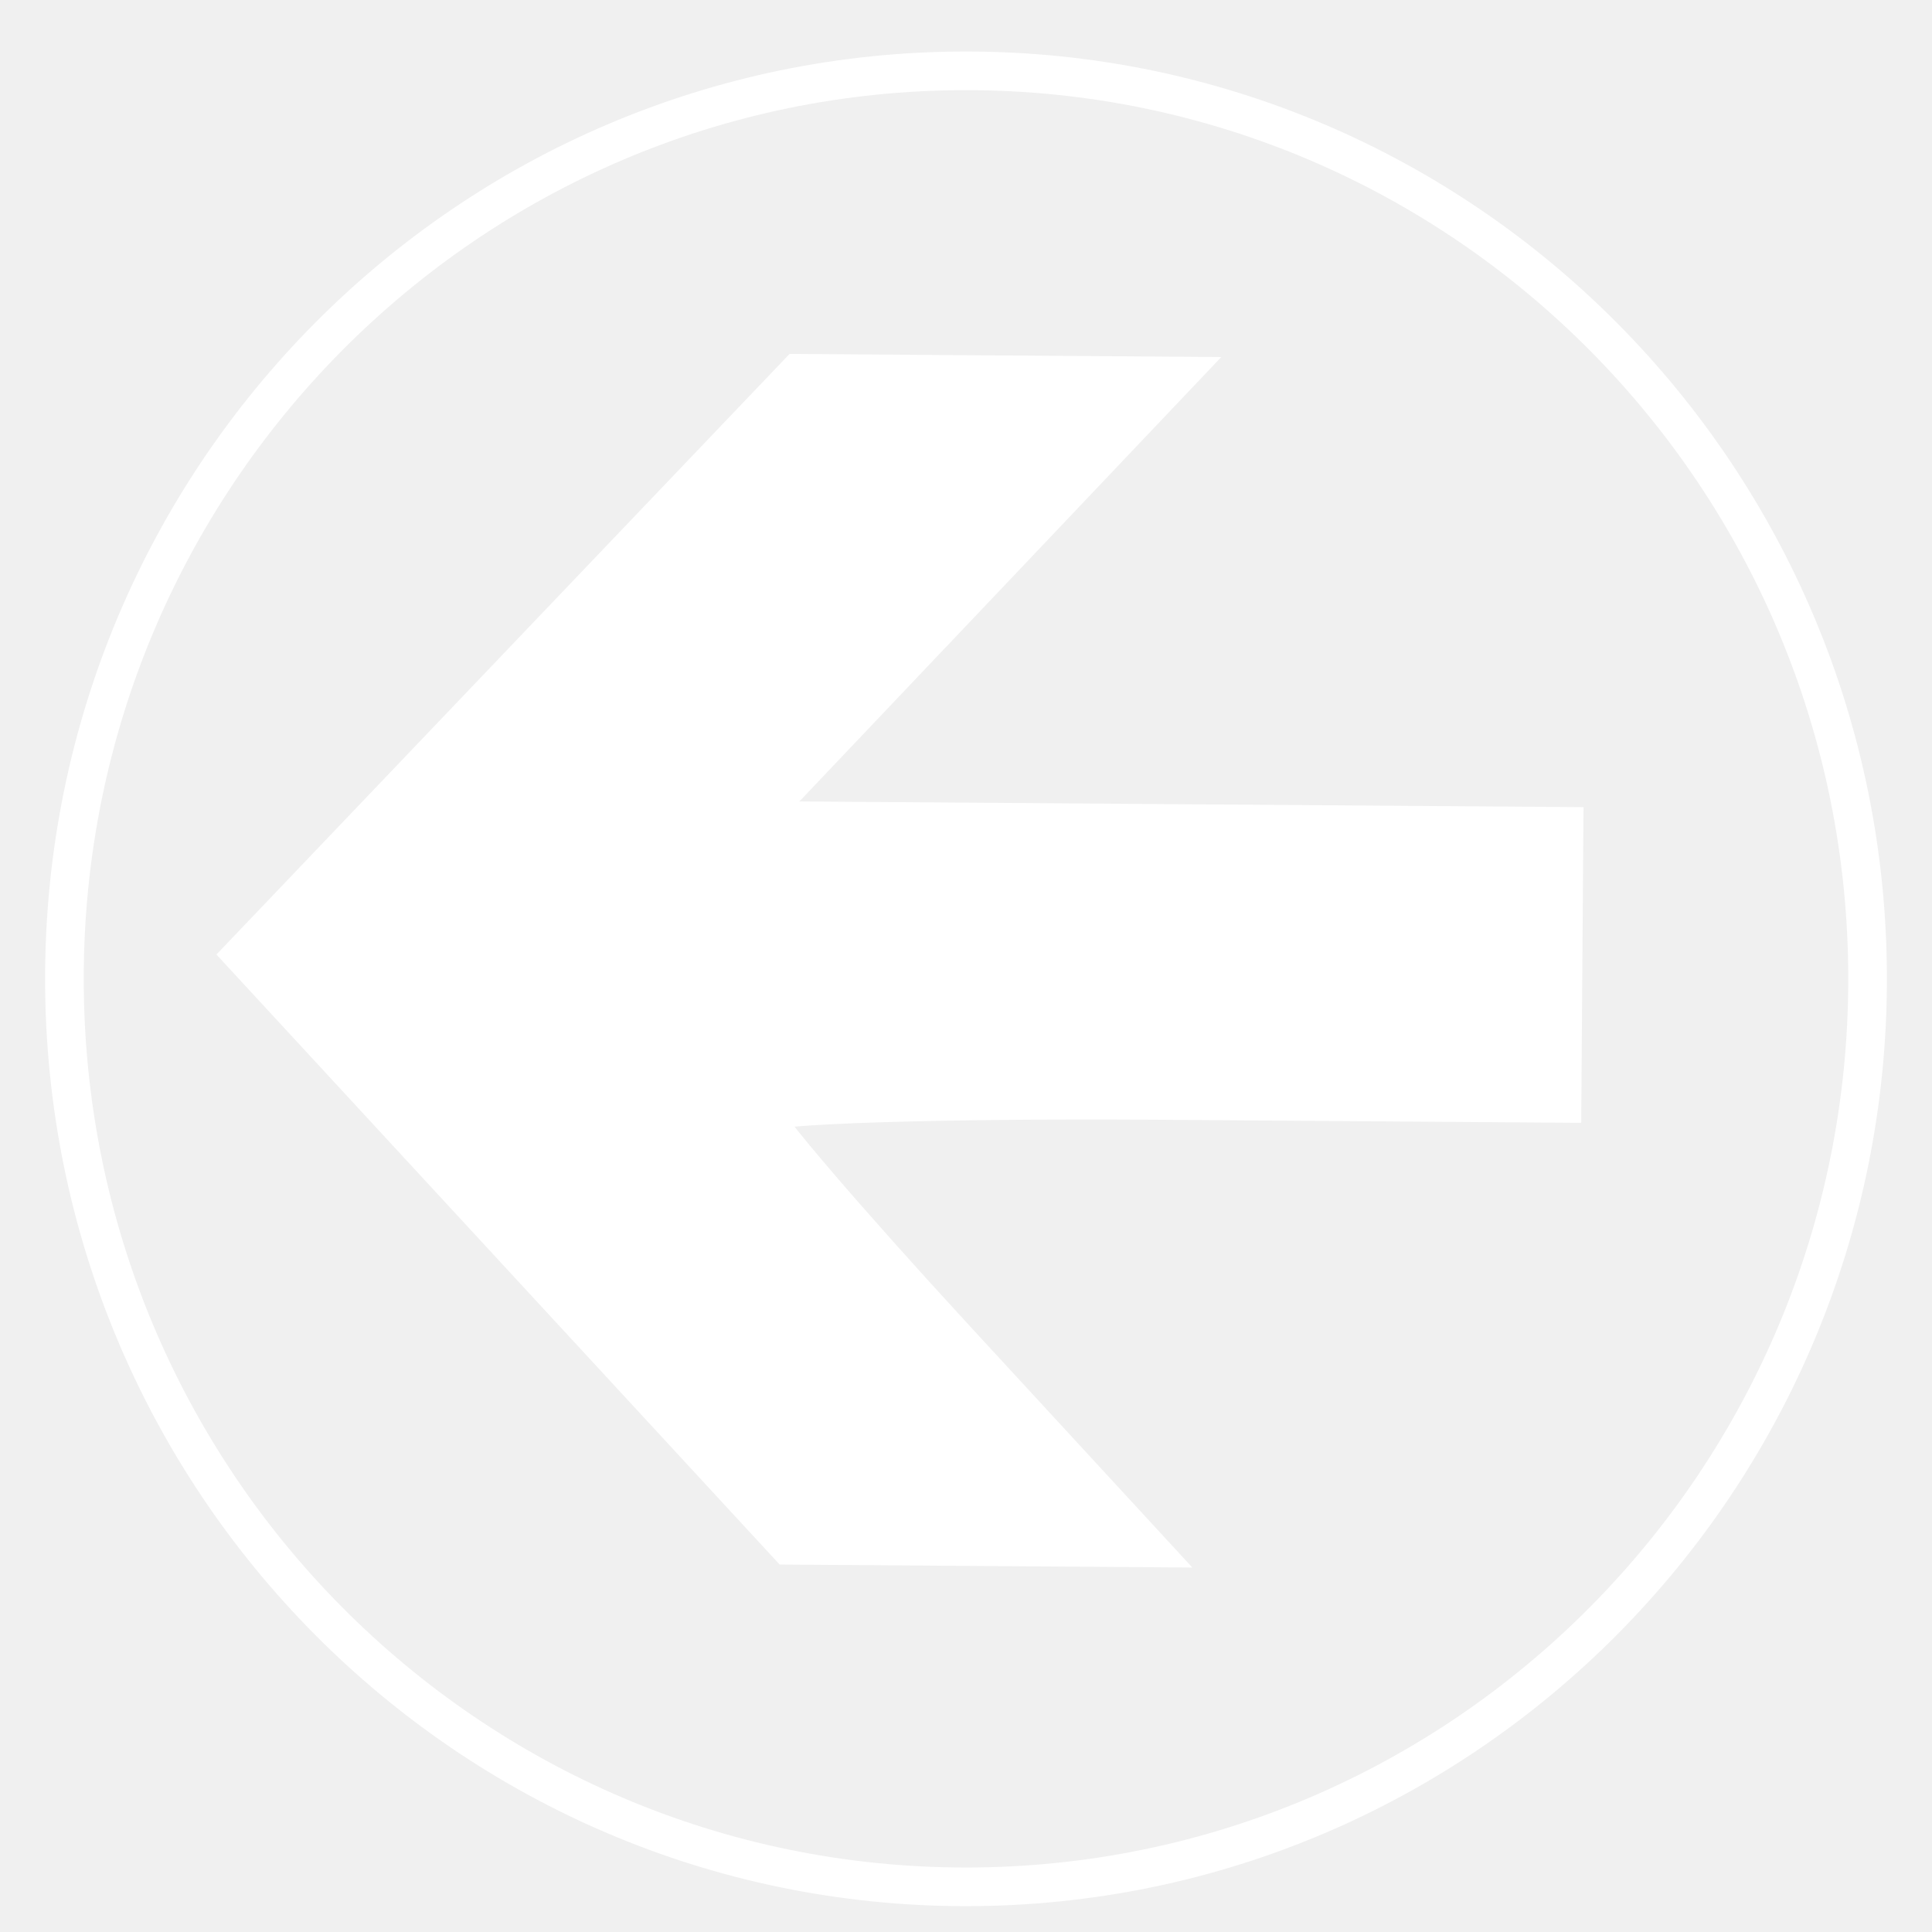
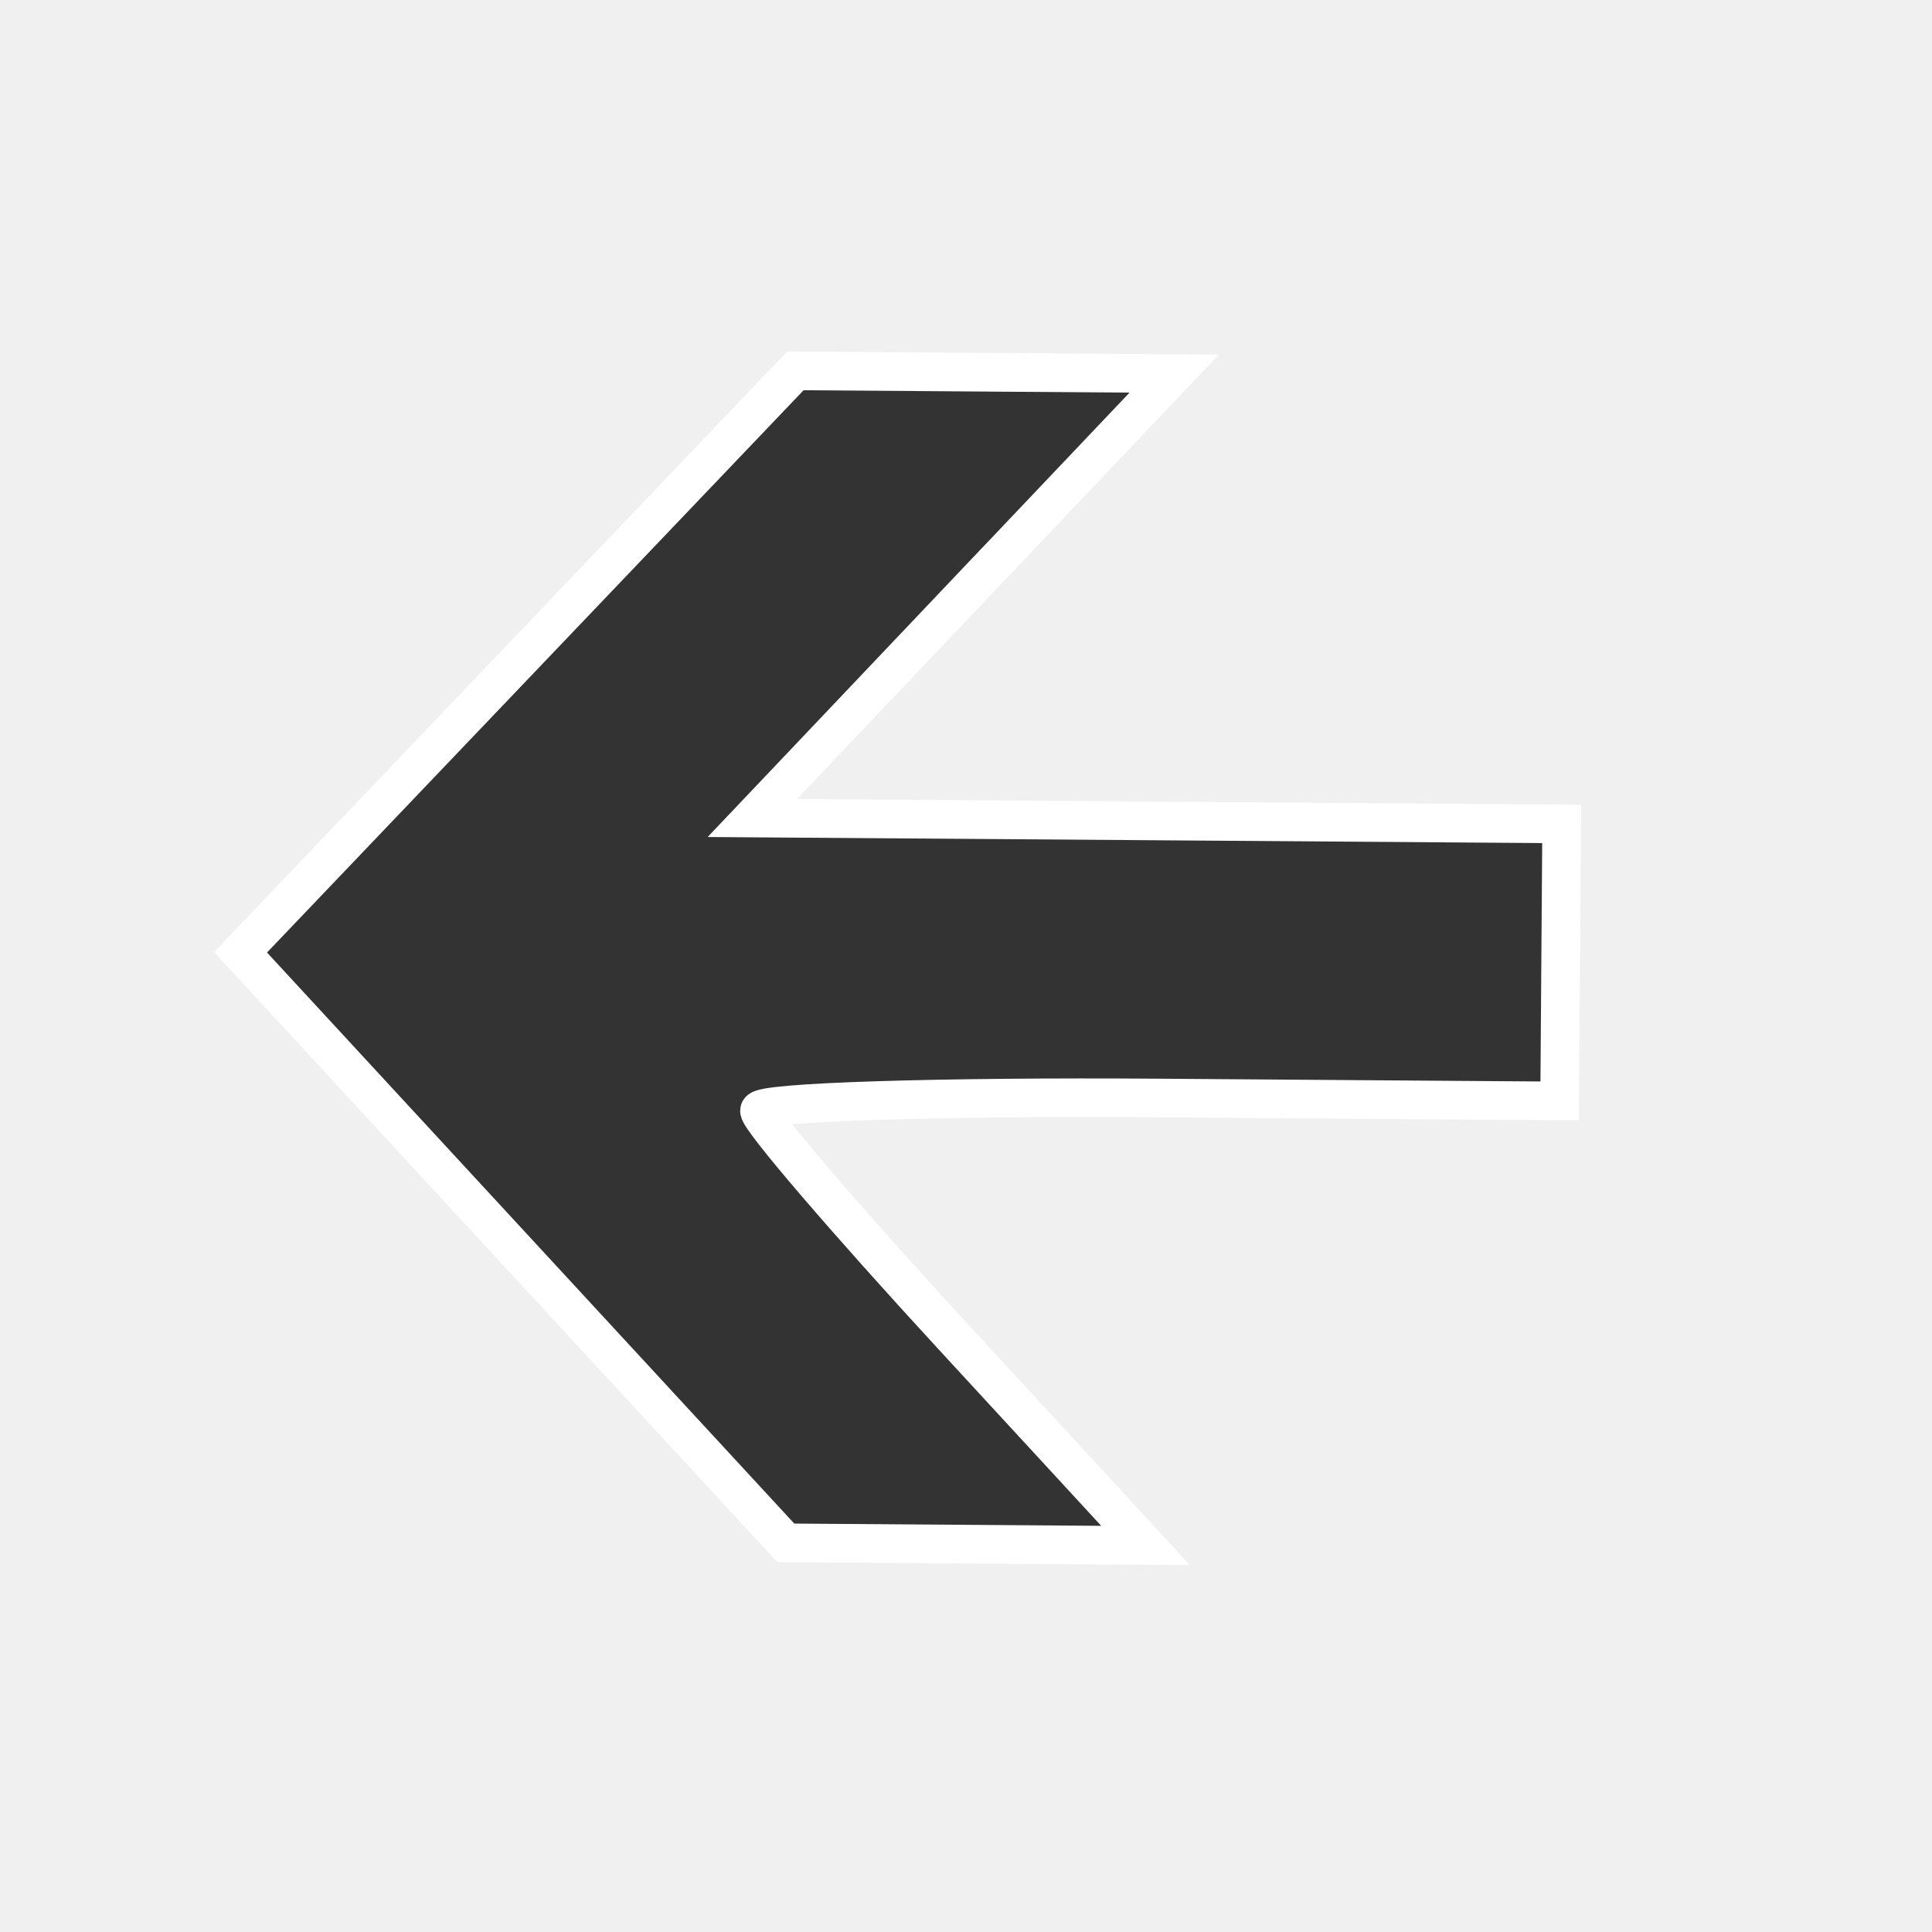
<svg xmlns="http://www.w3.org/2000/svg" width="50" height="50">
  <g>
-     <ellipse stroke="#fff" ry="23.499" rx="23.333" id="svg_1" cy="25.332" cx="25" fill="none" />
-     <path transform="rotate(-179.583 23.37 24.845)" stroke="#fff" id="svg_6" d="m21.817,34.22l5.417,-5.791l-10.473,0l-10.473,0l0,-3.585l0,-3.585l10.353,0c5.694,0 10.353,-0.182 10.353,-0.404c0,-0.222 -2.267,-2.828 -5.037,-5.791l-5.037,-5.387l4.656,0l4.656,0l7.111,7.59l7.111,7.59l-7.125,7.576l-7.125,7.576l-4.902,0l-4.902,0l5.417,-5.791l0,0z" fill="#fff" />
+     <ellipse ry="23.499" rx="23.333" id="svg_1" cy="25.332" cx="25" fill="none" />
+     <path transform="rotate(-179.583 23.3075 24.7825)" stroke="#fff" id="svg_6" d="m21.754,34.158l5.417,-5.791l-10.473,0l-10.473,0l0,-3.585l0,-3.585l10.353,0c5.694,0 10.353,-0.182 10.353,-0.404c0,-0.222 -2.267,-2.828 -5.037,-5.791l-5.037,-5.387l4.656,0l4.656,0l7.111,7.59l7.111,7.59l-7.125,7.576l-7.125,7.576l-4.902,0l-4.902,0l5.417,-5.791l0,0z" fill="#333333" />
  </g>
</svg>
